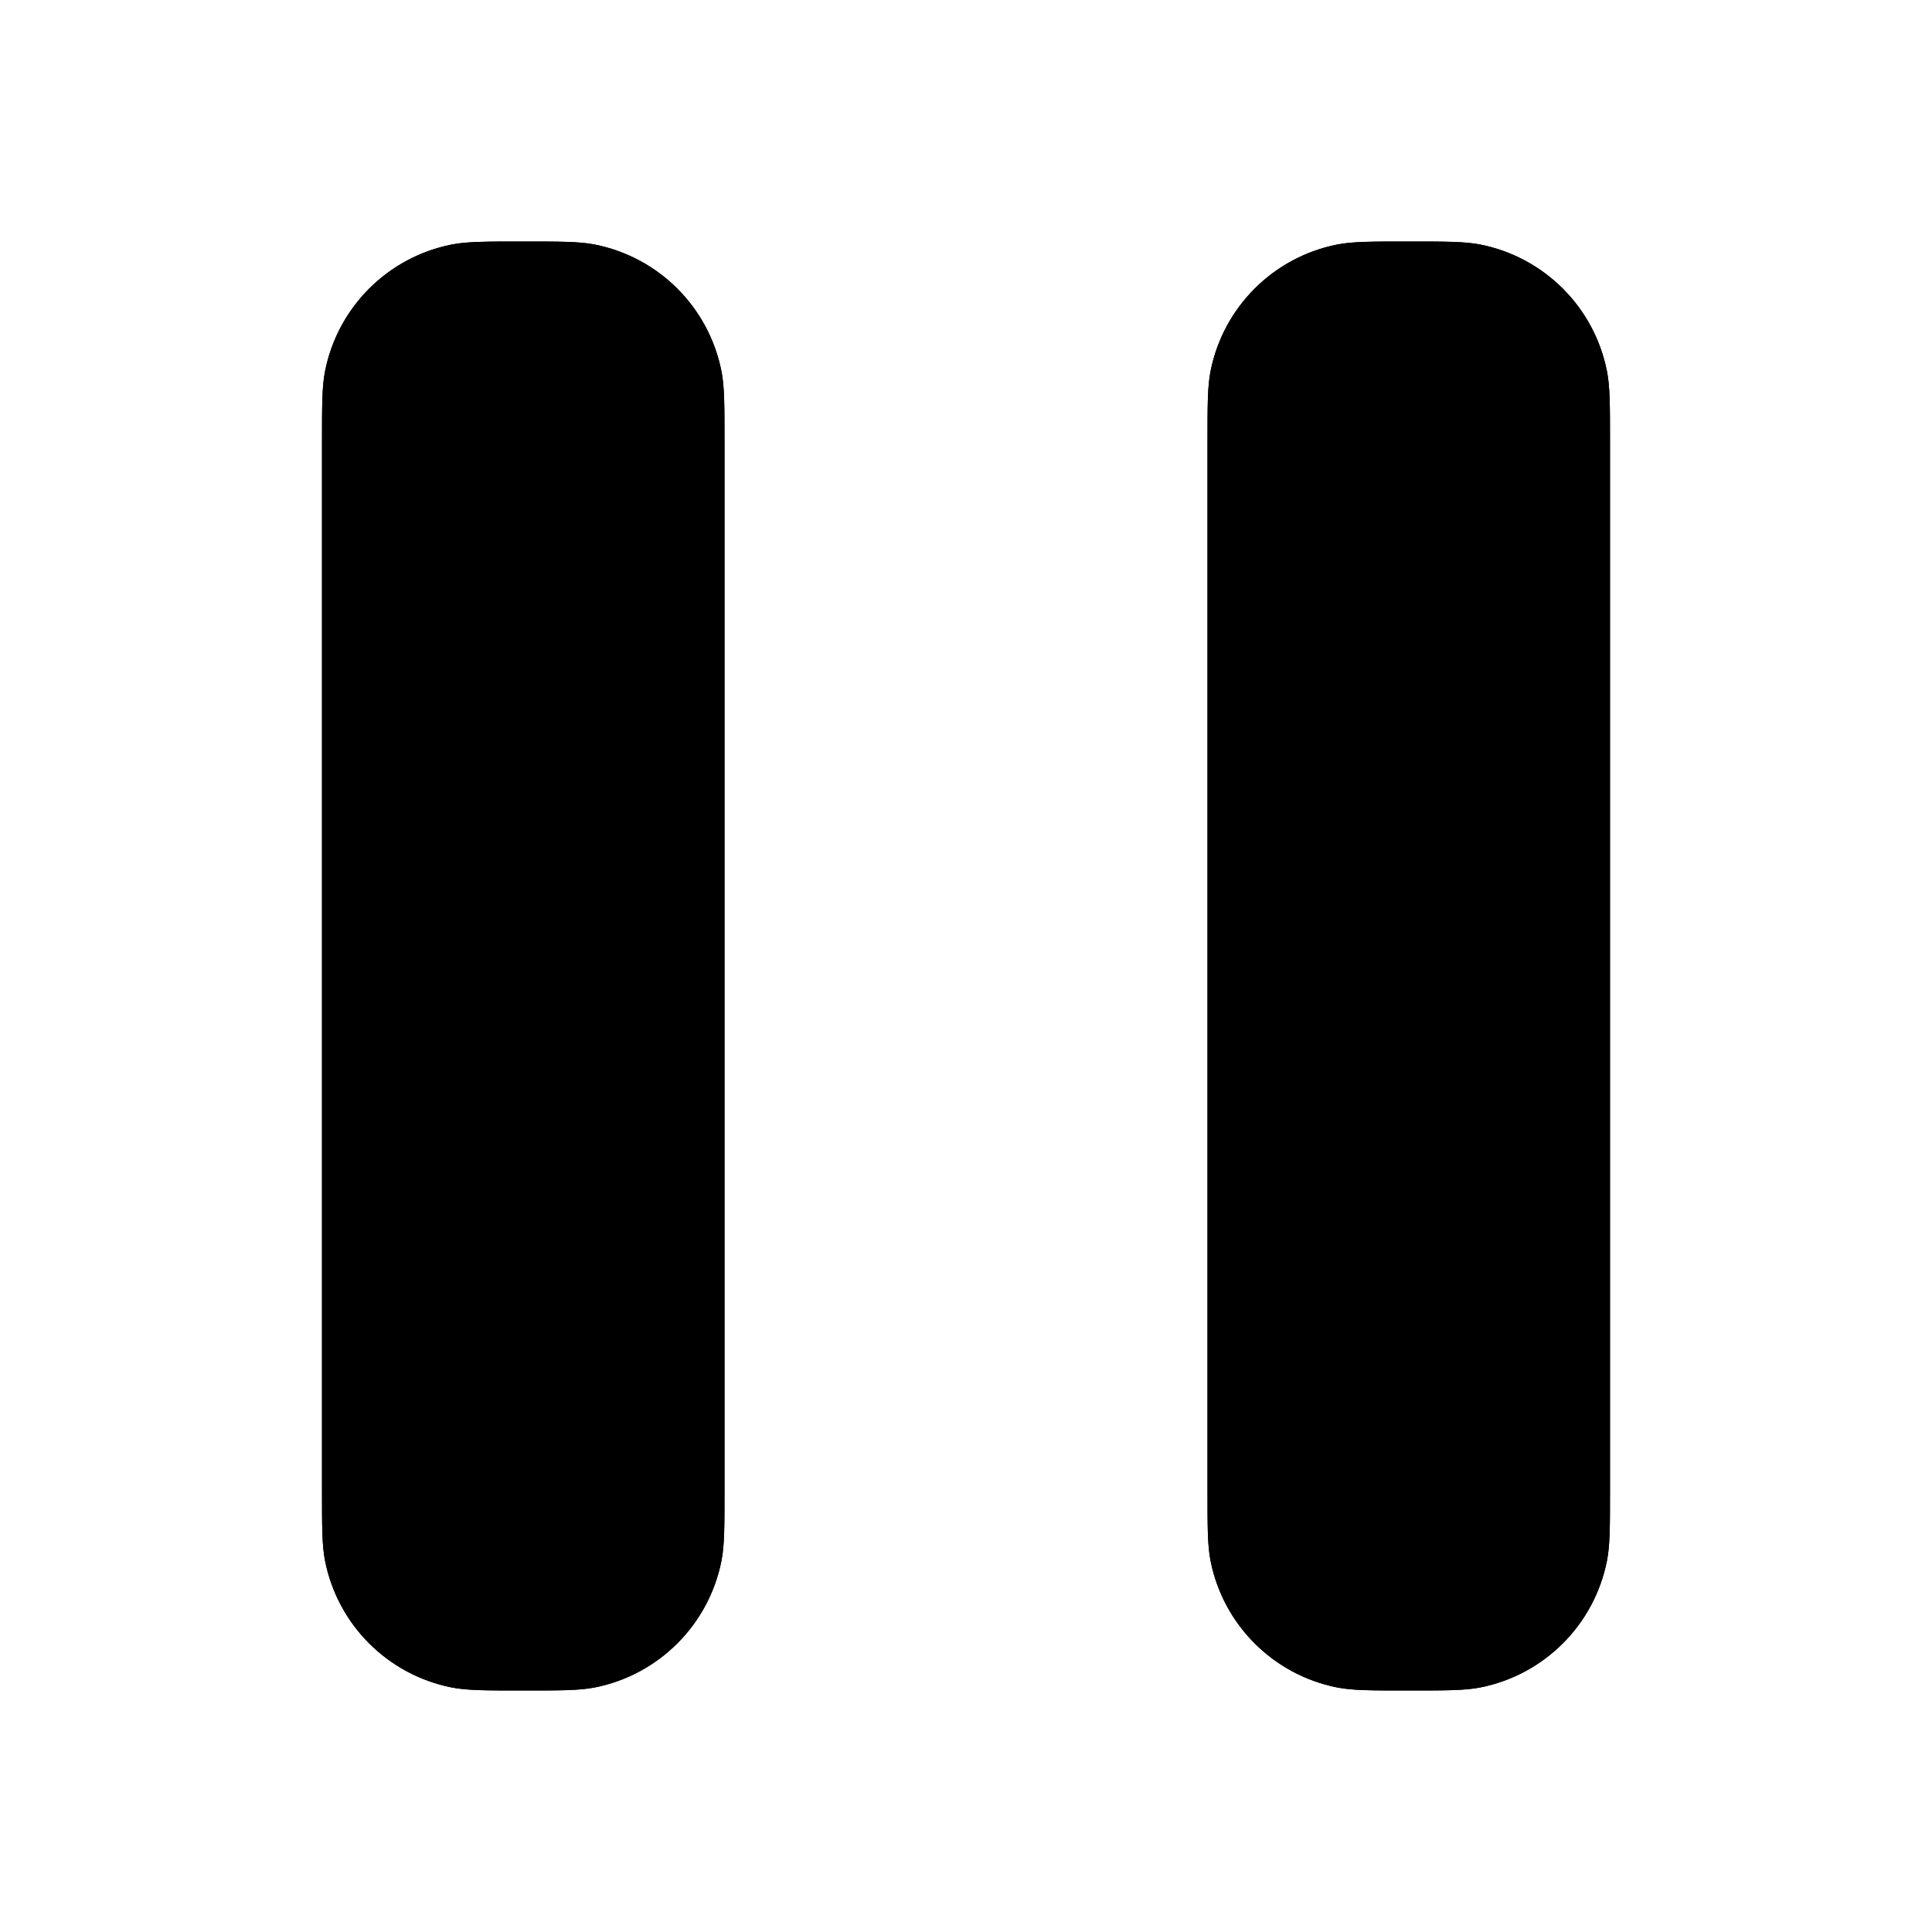
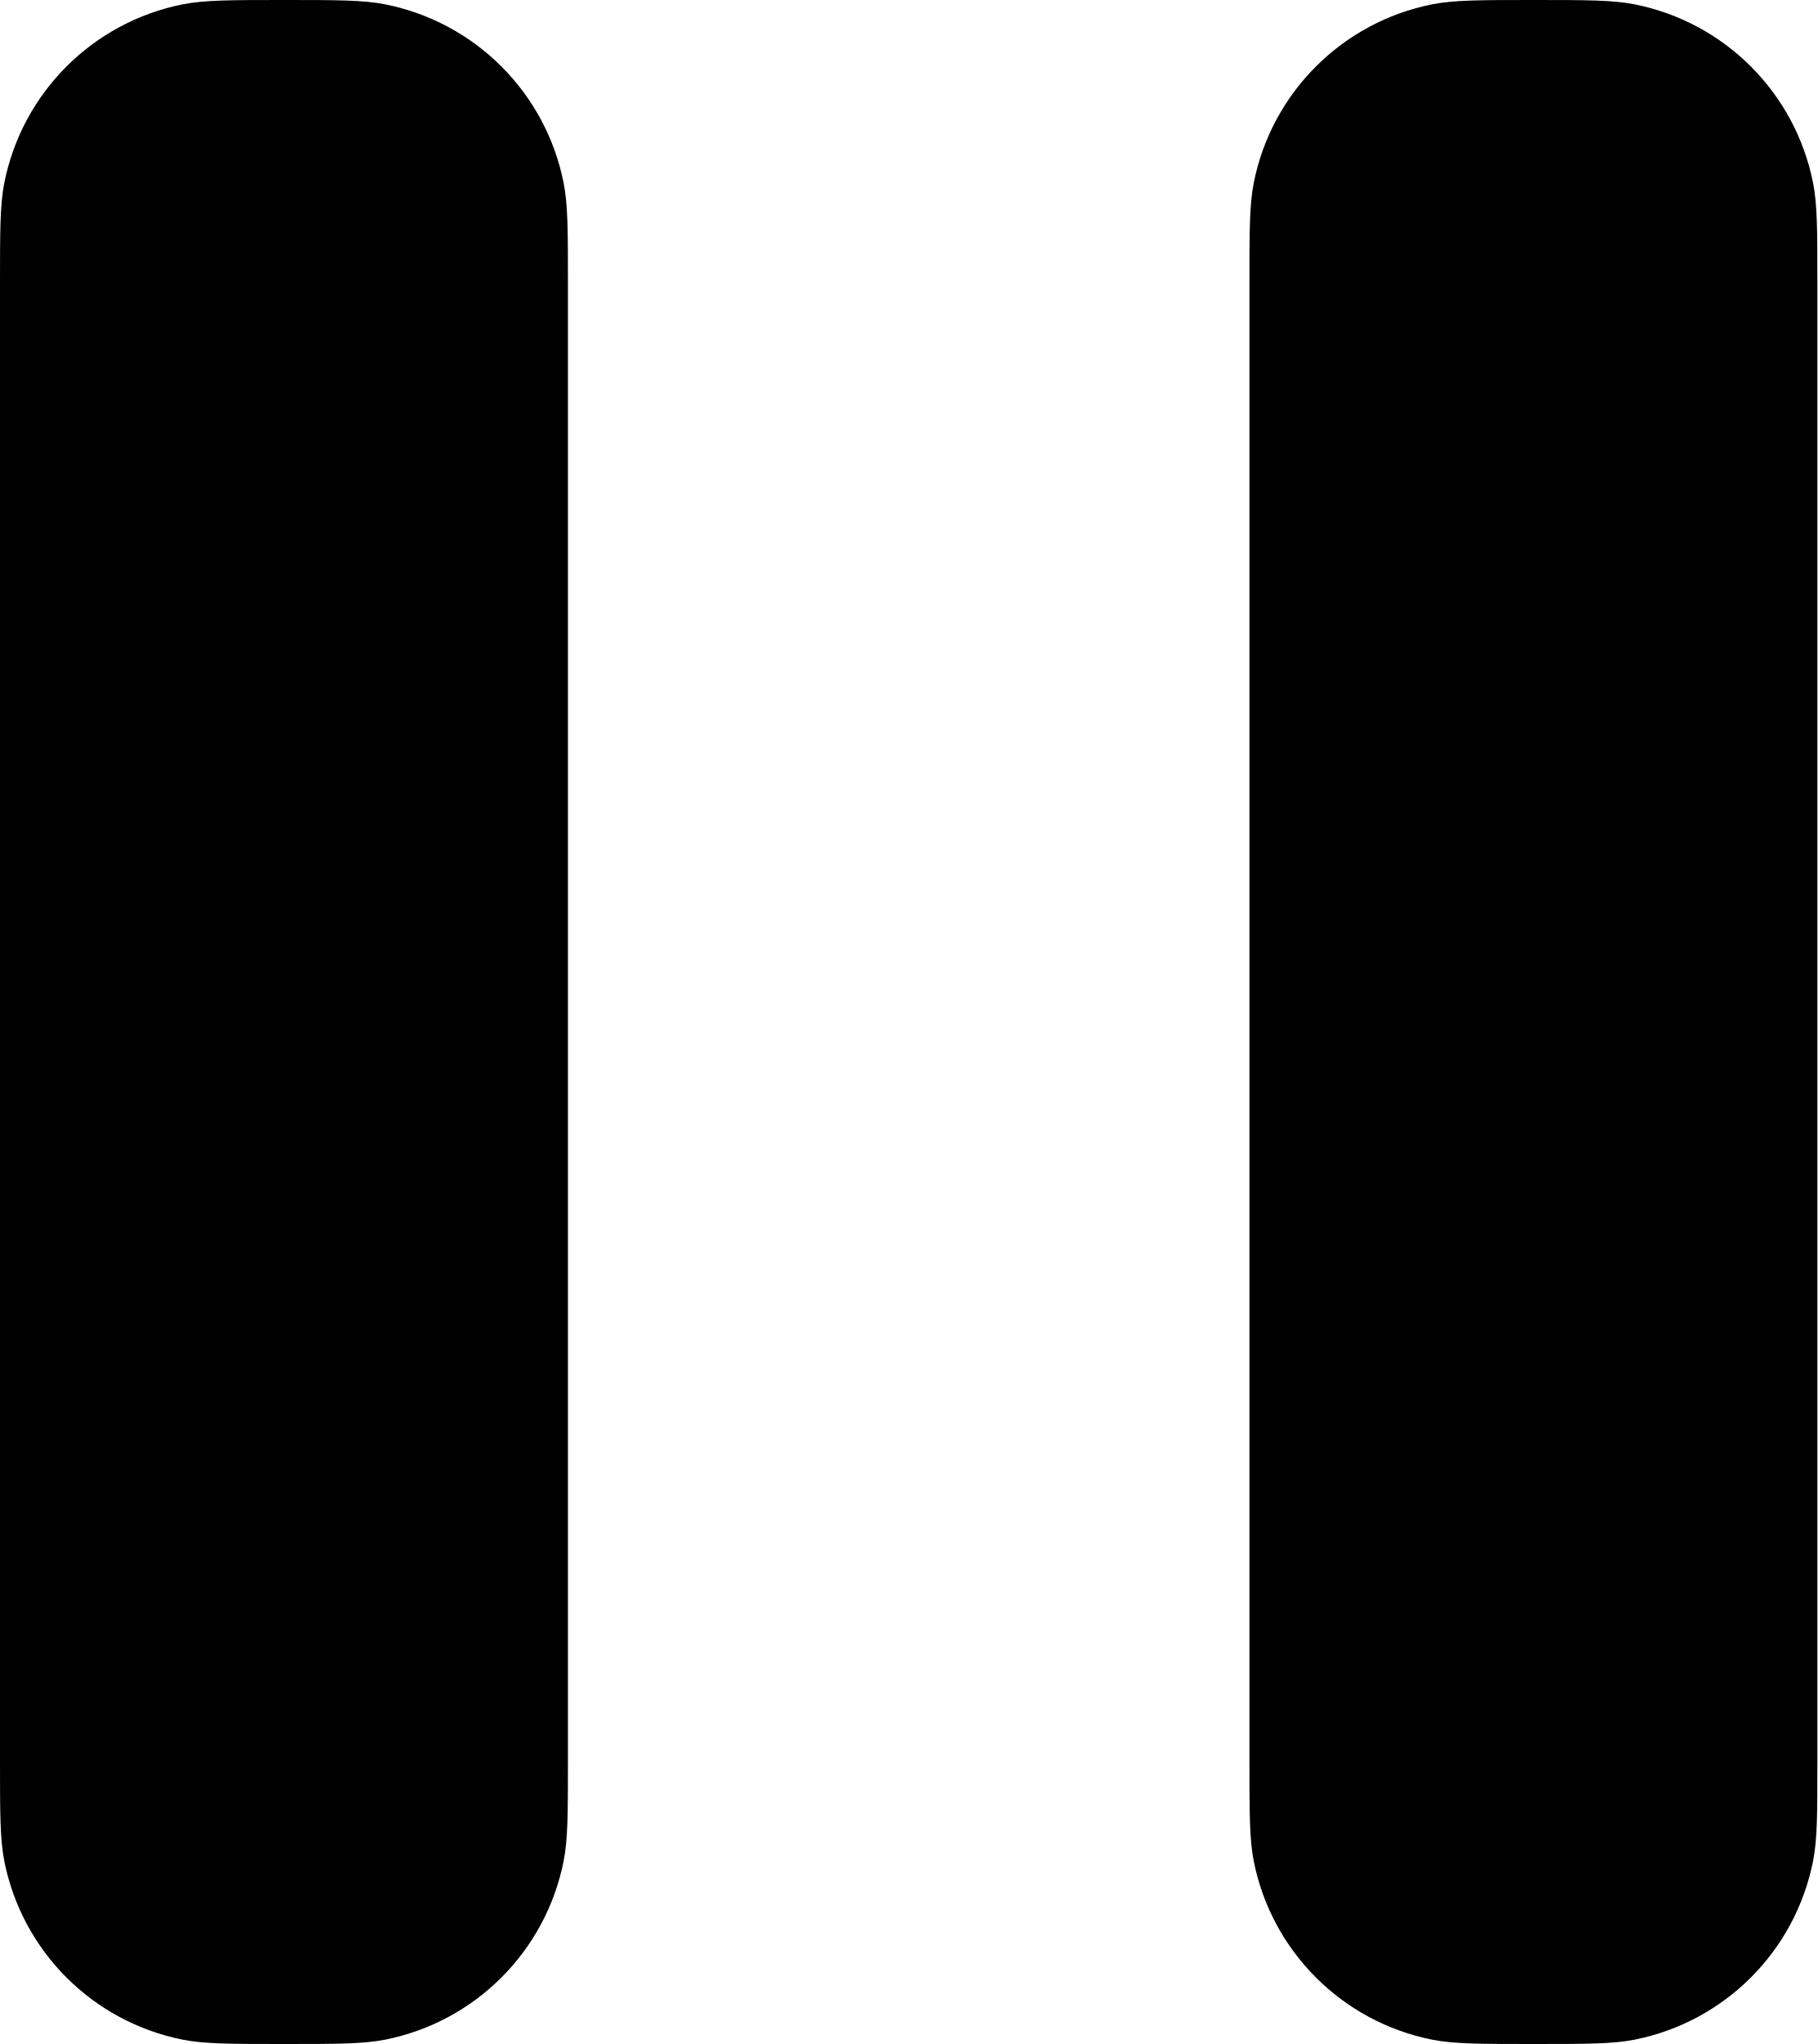
- <svg xmlns="http://www.w3.org/2000/svg" width="24" height="24" viewBox="0 0 24 24" stroke="none" fill="inherit">
-   <path d="M15 5.5V18.5C15 18.965 15 19.197 15.038 19.39C15.196 20.184 15.816 20.804 16.609 20.962C16.803 21 17.035 21 17.5 21C17.964 21 18.197 21 18.39 20.962C19.184 20.804 19.804 20.184 19.962 19.39C20 19.199 20 18.969 20 18.512V18.5V5.5V5.488C20 5.031 20 4.801 19.962 4.61C19.804 3.816 19.184 3.196 18.39 3.038C18.197 3 17.965 3 17.5 3C17.035 3 16.803 3 16.609 3.038C15.816 3.196 15.196 3.816 15.038 4.61C15 4.803 15 5.035 15 5.5Z" />
-   <path d="M4 5.5V18.5C4 18.965 4 19.197 4.038 19.39C4.196 20.184 4.816 20.804 5.609 20.962C5.803 21 6.035 21 6.5 21C6.964 21 7.197 21 7.39 20.962C8.184 20.804 8.804 20.184 8.962 19.39C9 19.199 9 18.969 9 18.512V18.5V5.5V5.488C9 5.031 9 4.801 8.962 4.61C8.804 3.816 8.184 3.196 7.39 3.038C7.197 3 6.965 3 6.5 3C6.035 3 5.803 3 5.609 3.038C4.816 3.196 4.196 3.816 4.038 4.61C4 4.803 4 5.035 4 5.5Z" />
-   <path d="M15 5.5V18.5C15 18.965 15 19.197 15.038 19.39C15.196 20.184 15.816 20.804 16.609 20.962C16.803 21 17.035 21 17.5 21C17.964 21 18.197 21 18.39 20.962C19.184 20.804 19.804 20.184 19.962 19.39C20 19.199 20 18.969 20 18.512V18.5V5.5V5.488C20 5.031 20 4.801 19.962 4.61C19.804 3.816 19.184 3.196 18.39 3.038C18.197 3 17.965 3 17.5 3C17.035 3 16.803 3 16.609 3.038C15.816 3.196 15.196 3.816 15.038 4.61C15 4.803 15 5.035 15 5.5Z" />
-   <path d="M4 5.5V18.5C4 18.965 4 19.197 4.038 19.39C4.196 20.184 4.816 20.804 5.609 20.962C5.803 21 6.035 21 6.5 21C6.964 21 7.197 21 7.39 20.962C8.184 20.804 8.804 20.184 8.962 19.39C9 19.199 9 18.969 9 18.512V18.5V5.5V5.488C9 5.031 9 4.801 8.962 4.61C8.804 3.816 8.184 3.196 7.39 3.038C7.197 3 6.965 3 6.5 3C6.035 3 5.803 3 5.609 3.038C4.816 3.196 4.196 3.816 4.038 4.61C4 4.803 4 5.035 4 5.5Z" />
+ <svg xmlns="http://www.w3.org/2000/svg" width="16" height="18" viewBox="0 0 16 18" fill="none">
+   <path d="M11 2.5V15.5C11 15.965 11 16.197 11.038 16.39C11.196 17.184 11.816 17.804 12.609 17.962C12.803 18 13.035 18 13.5 18C13.964 18 14.197 18 14.39 17.962C15.184 17.804 15.804 17.184 15.962 16.39C16 16.199 16 15.969 16 15.512V15.5V2.5V2.488C16 2.031 16 1.801 15.962 1.61C15.804 0.816 15.184 0.196 14.39 0.038C14.197 -2.6077e-08 13.965 0 13.5 0C13.035 0 12.803 -2.6077e-08 12.609 0.038C11.816 0.196 11.196 0.816 11.038 1.61C11 1.803 11 2.035 11 2.5Z" fill="black" />
+   <path d="M0 2.5V15.5C0 15.965 2.12342e-07 16.197 0.038 16.39C0.196 17.184 0.816 17.804 1.609 17.962C1.803 18 2.035 18 2.5 18C2.964 18 3.197 18 3.39 17.962C4.184 17.804 4.804 17.184 4.962 16.39C5 16.199 5 15.969 5 15.512V15.5V2.5V2.488C5 2.031 5 1.801 4.962 1.61C4.804 0.816 4.184 0.196 3.39 0.038C3.197 -2.6077e-08 2.965 0 2.5 0C2.035 0 1.803 -2.6077e-08 1.609 0.038C0.816 0.196 0.196 0.816 0.038 1.61C2.12342e-07 1.803 0 2.035 0 2.5Z" fill="black" />
</svg>
